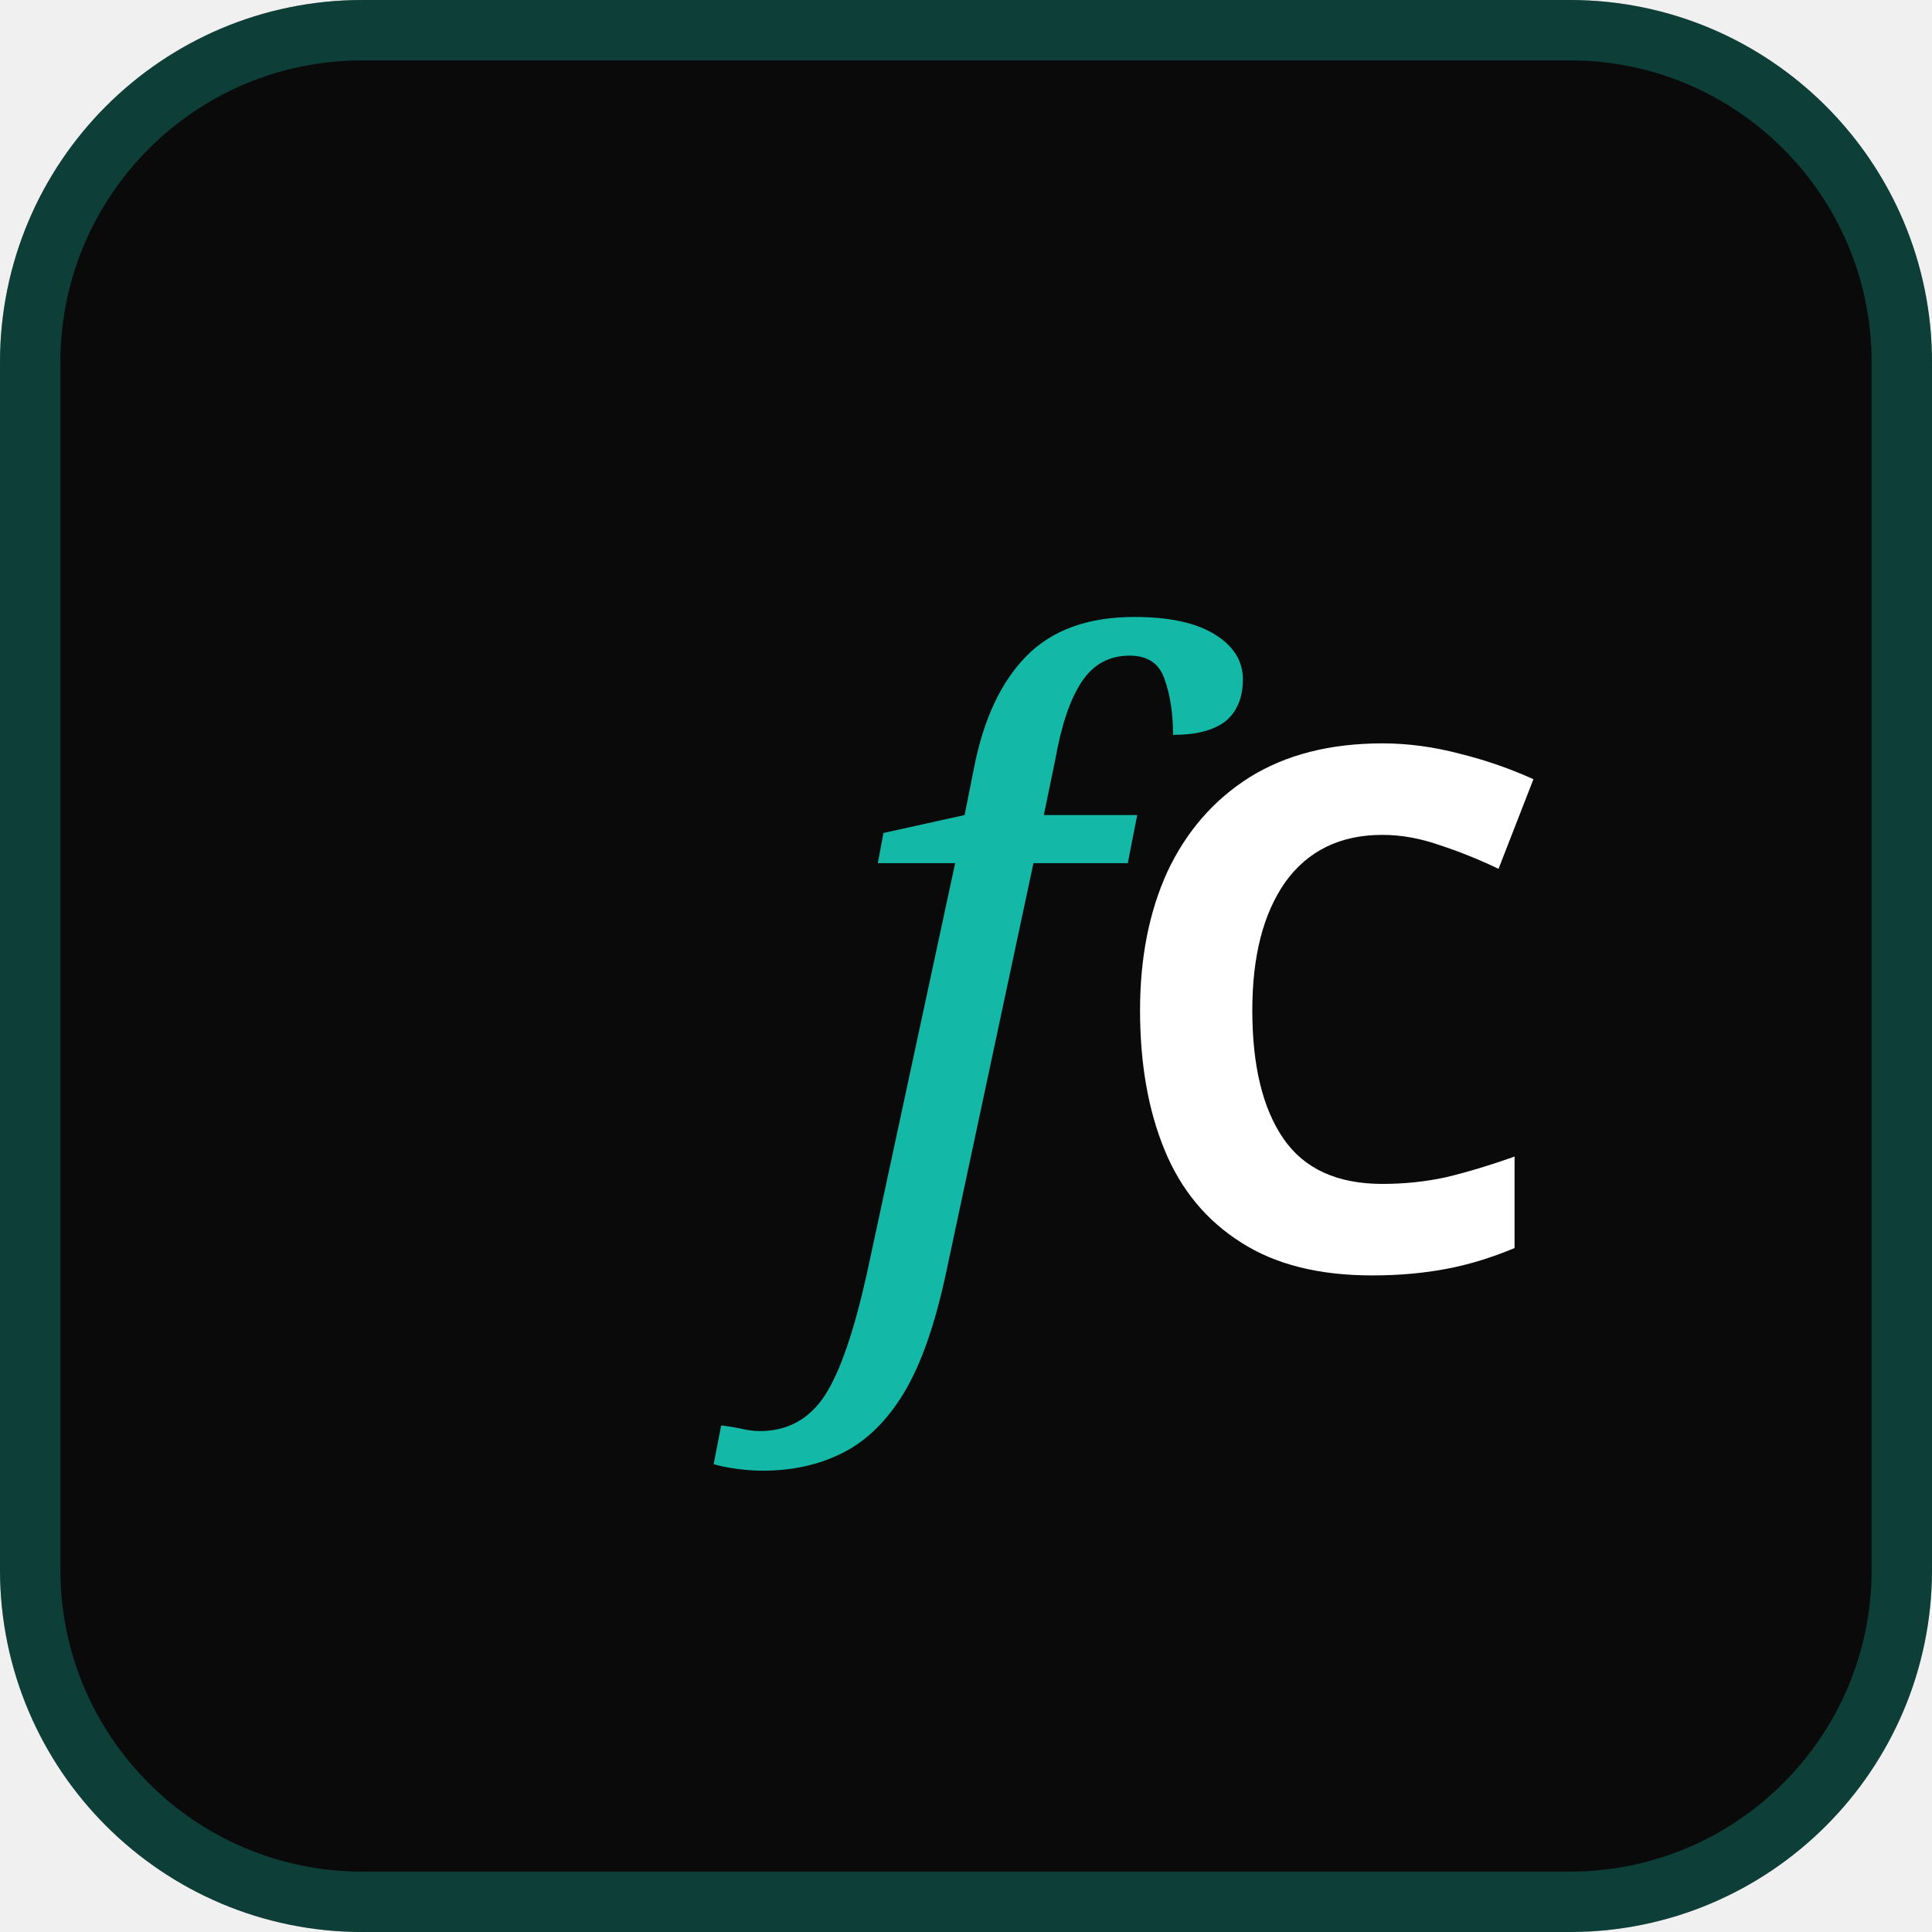
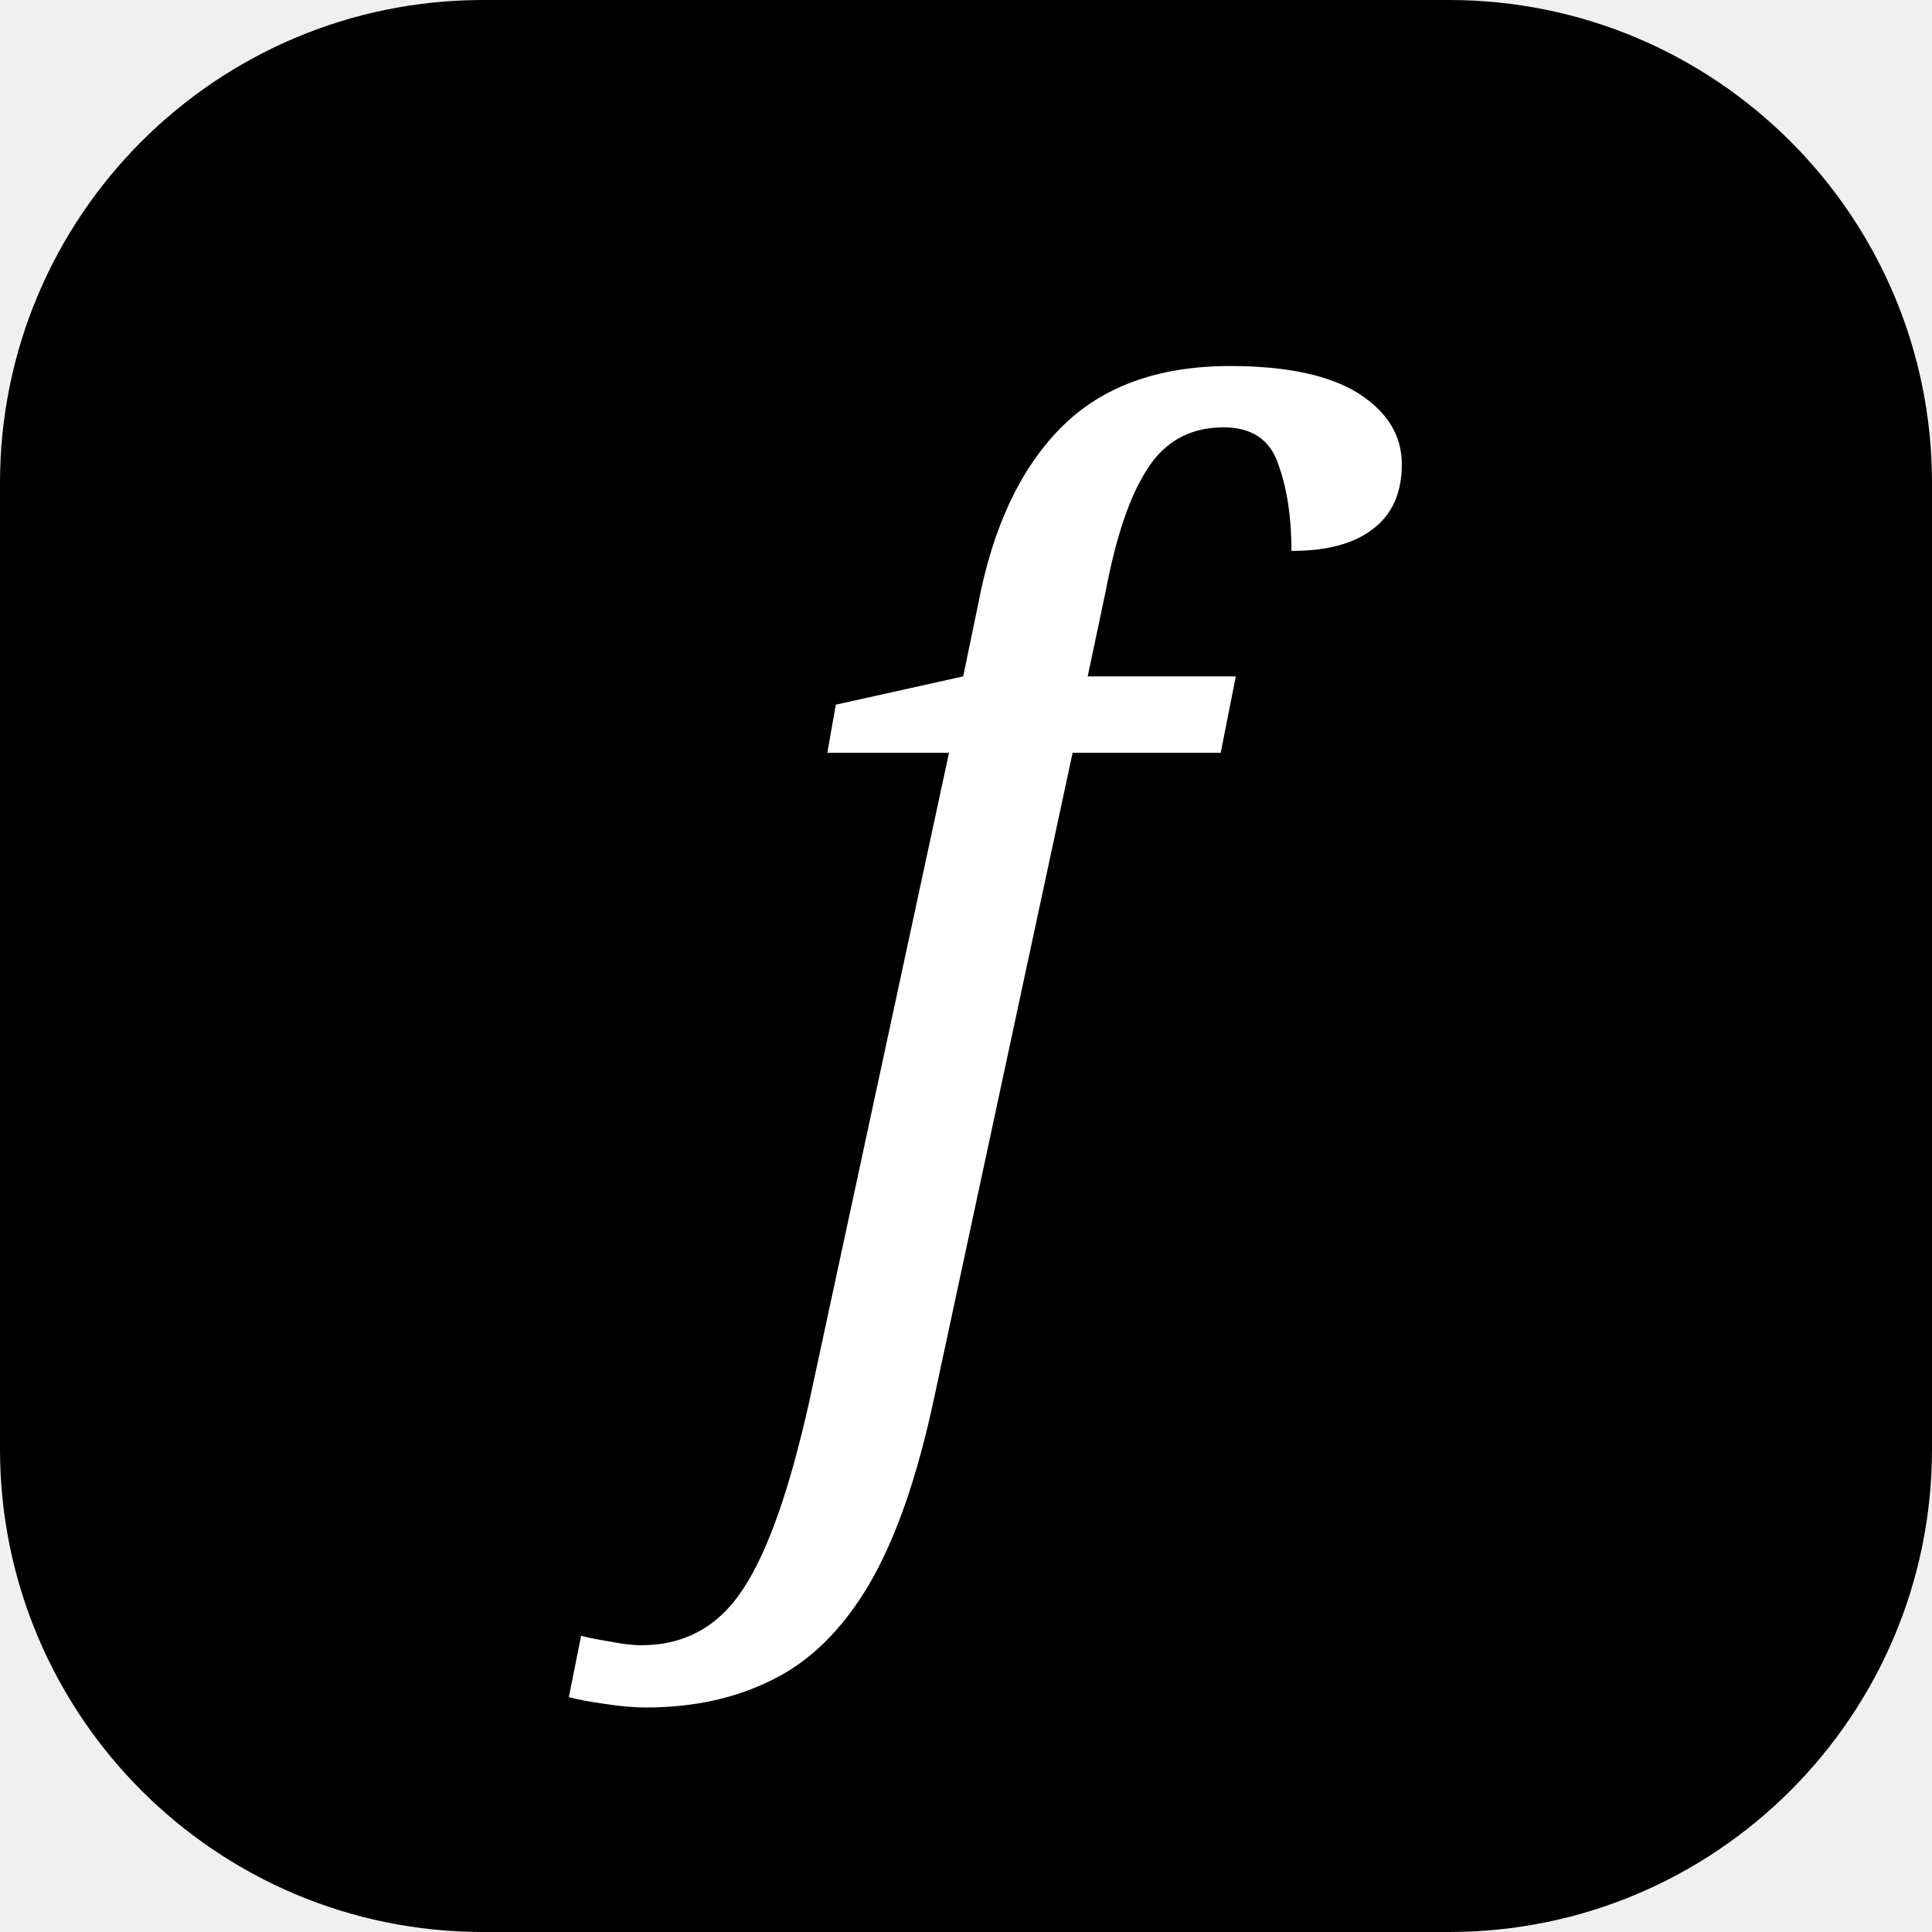
<svg xmlns="http://www.w3.org/2000/svg" width="32" height="32" viewBox="0 0 32 32" fill="none">
-   <rect width="32" height="32" rx="6" fill="#0a0a0a" />
-   <rect x="0.5" y="0.5" width="31" height="31" rx="5.5" stroke="#14b8a6" stroke-opacity="0.3" />
-   <text x="16" y="21" font-family="Georgia, serif" font-size="14" font-style="italic" text-anchor="middle" fill="#14b8a6">f</text>
-   <text x="16" y="21" font-family="system-ui, sans-serif" font-size="12" font-weight="bold" text-anchor="middle" fill="#ffffff" dx="6">C</text>
+   <rect width="32" height="32" rx="8" fill="#000000" />
+   <text x="16" y="23" font-family="Cormorant Garamond, Georgia, serif" font-size="22" font-style="italic" font-weight="500" text-anchor="middle" fill="#ffffff">f</text>
</svg>
